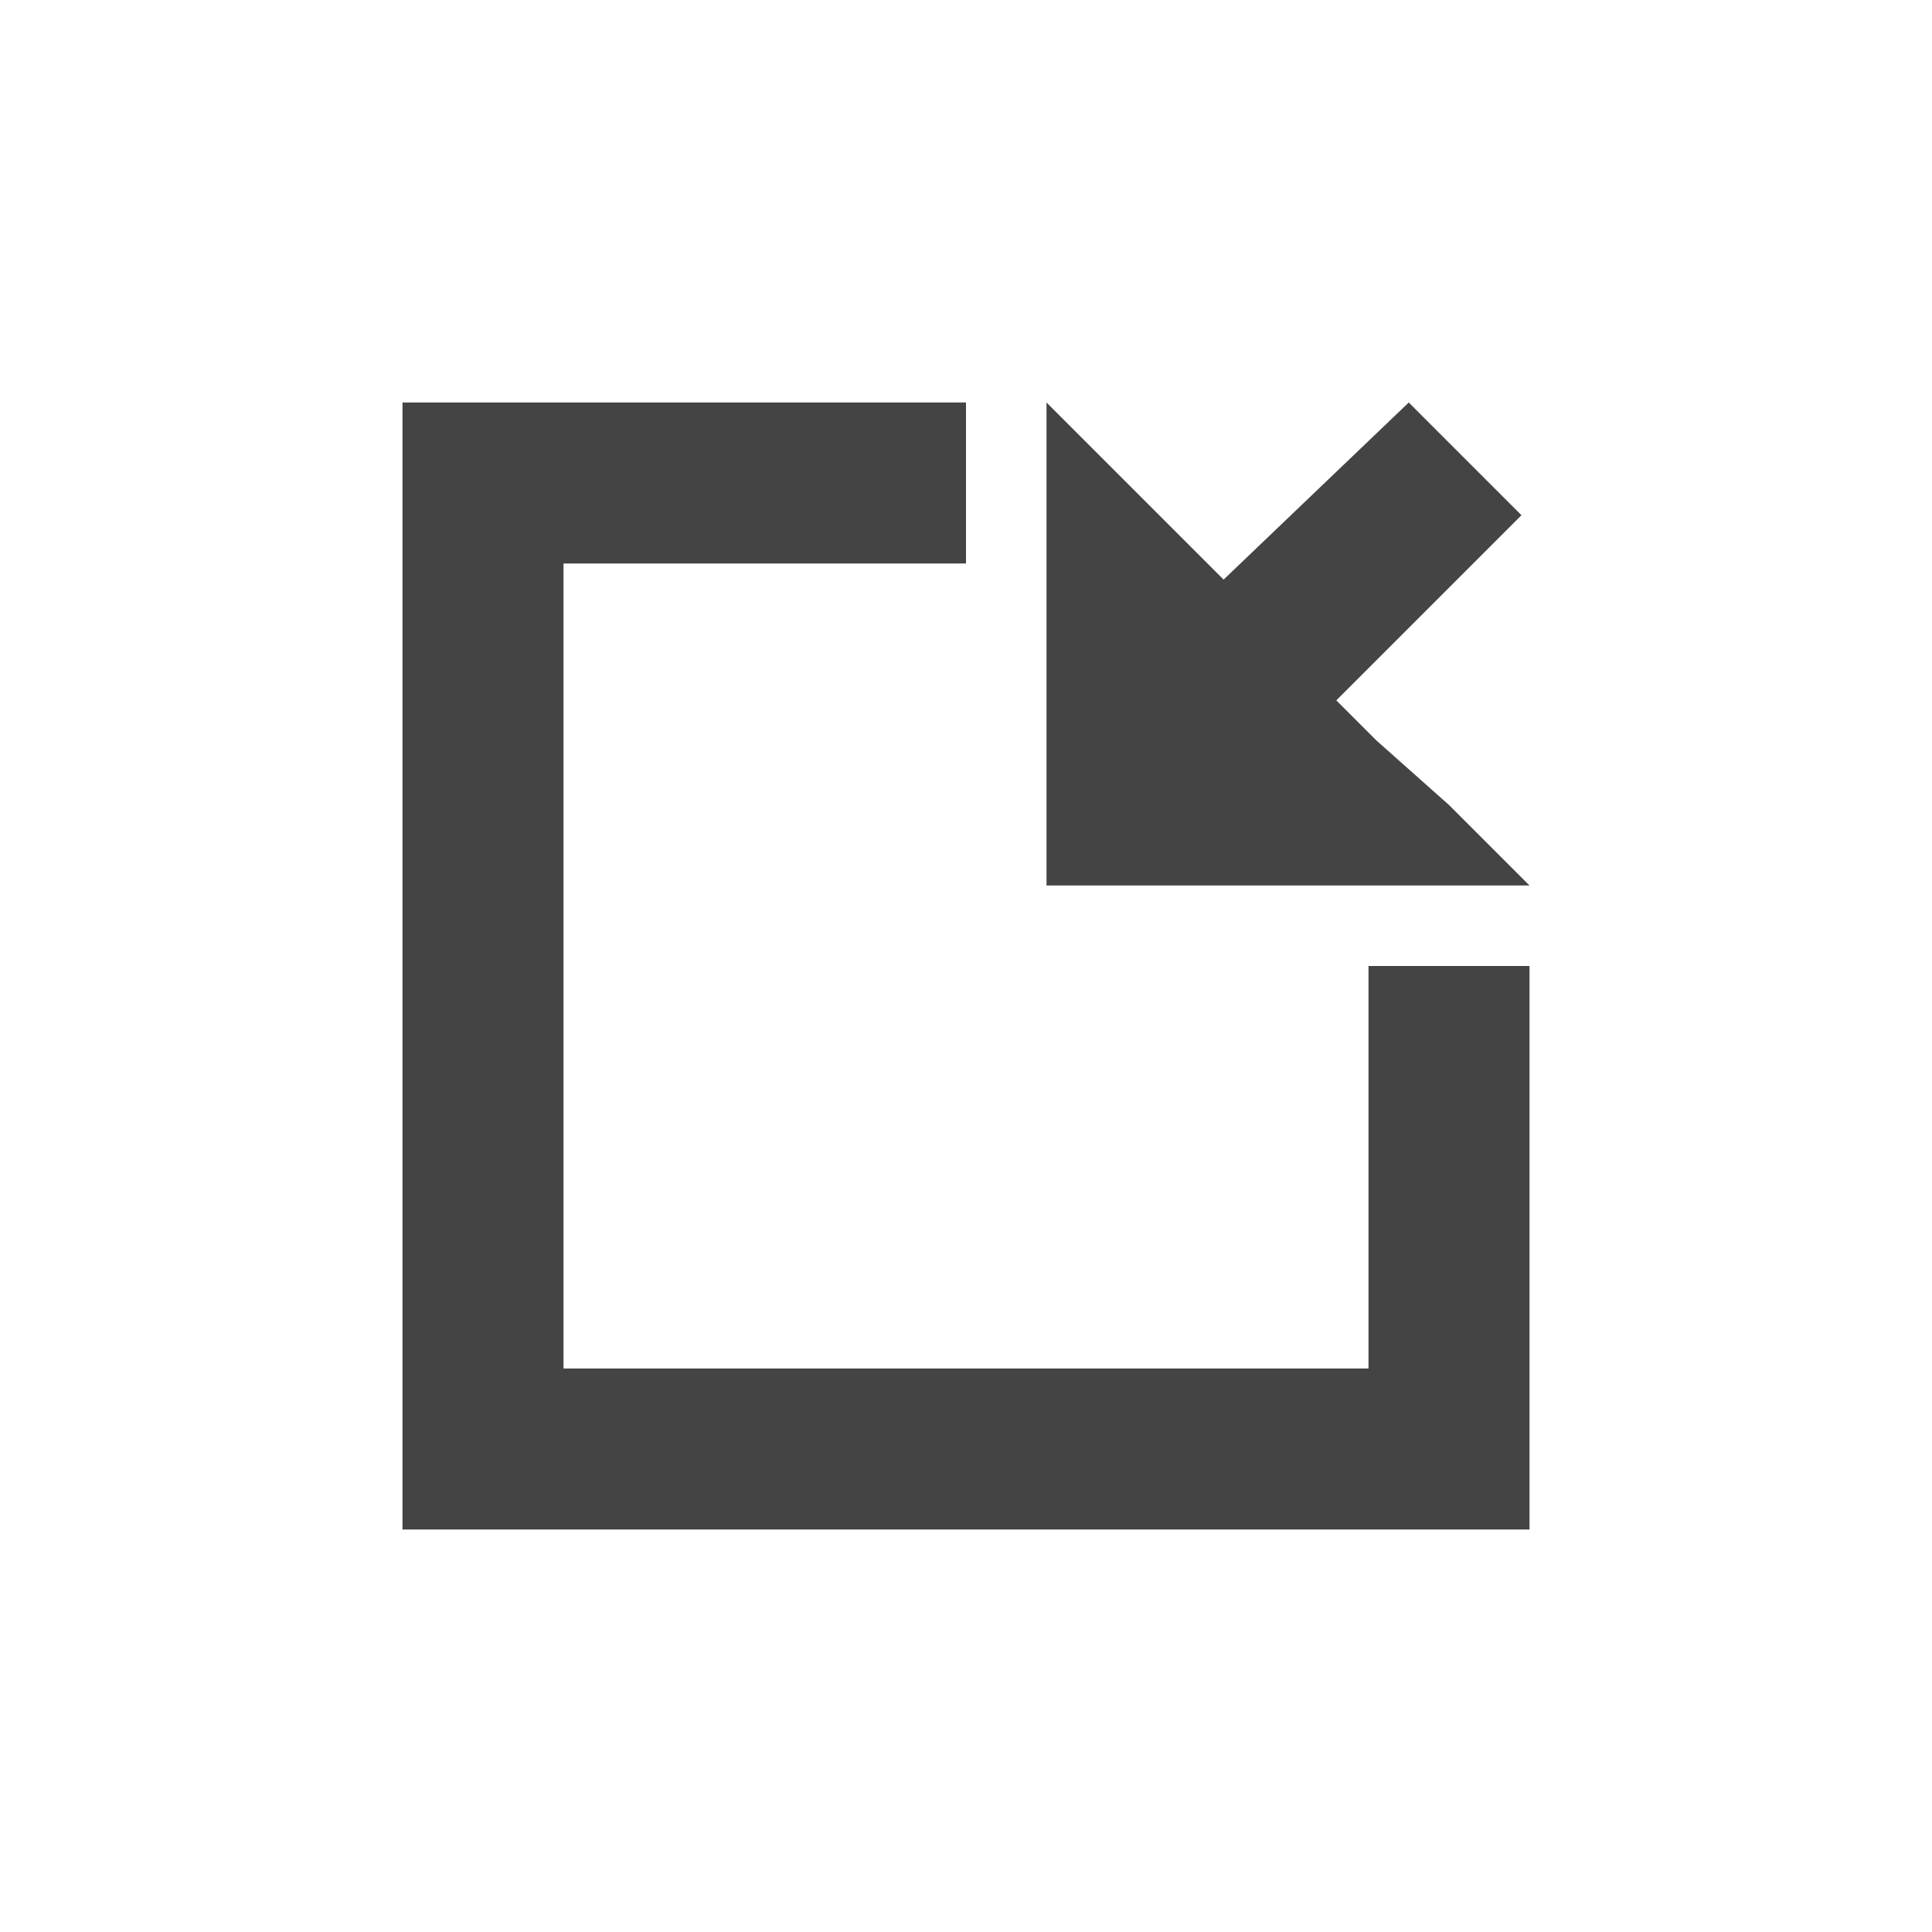
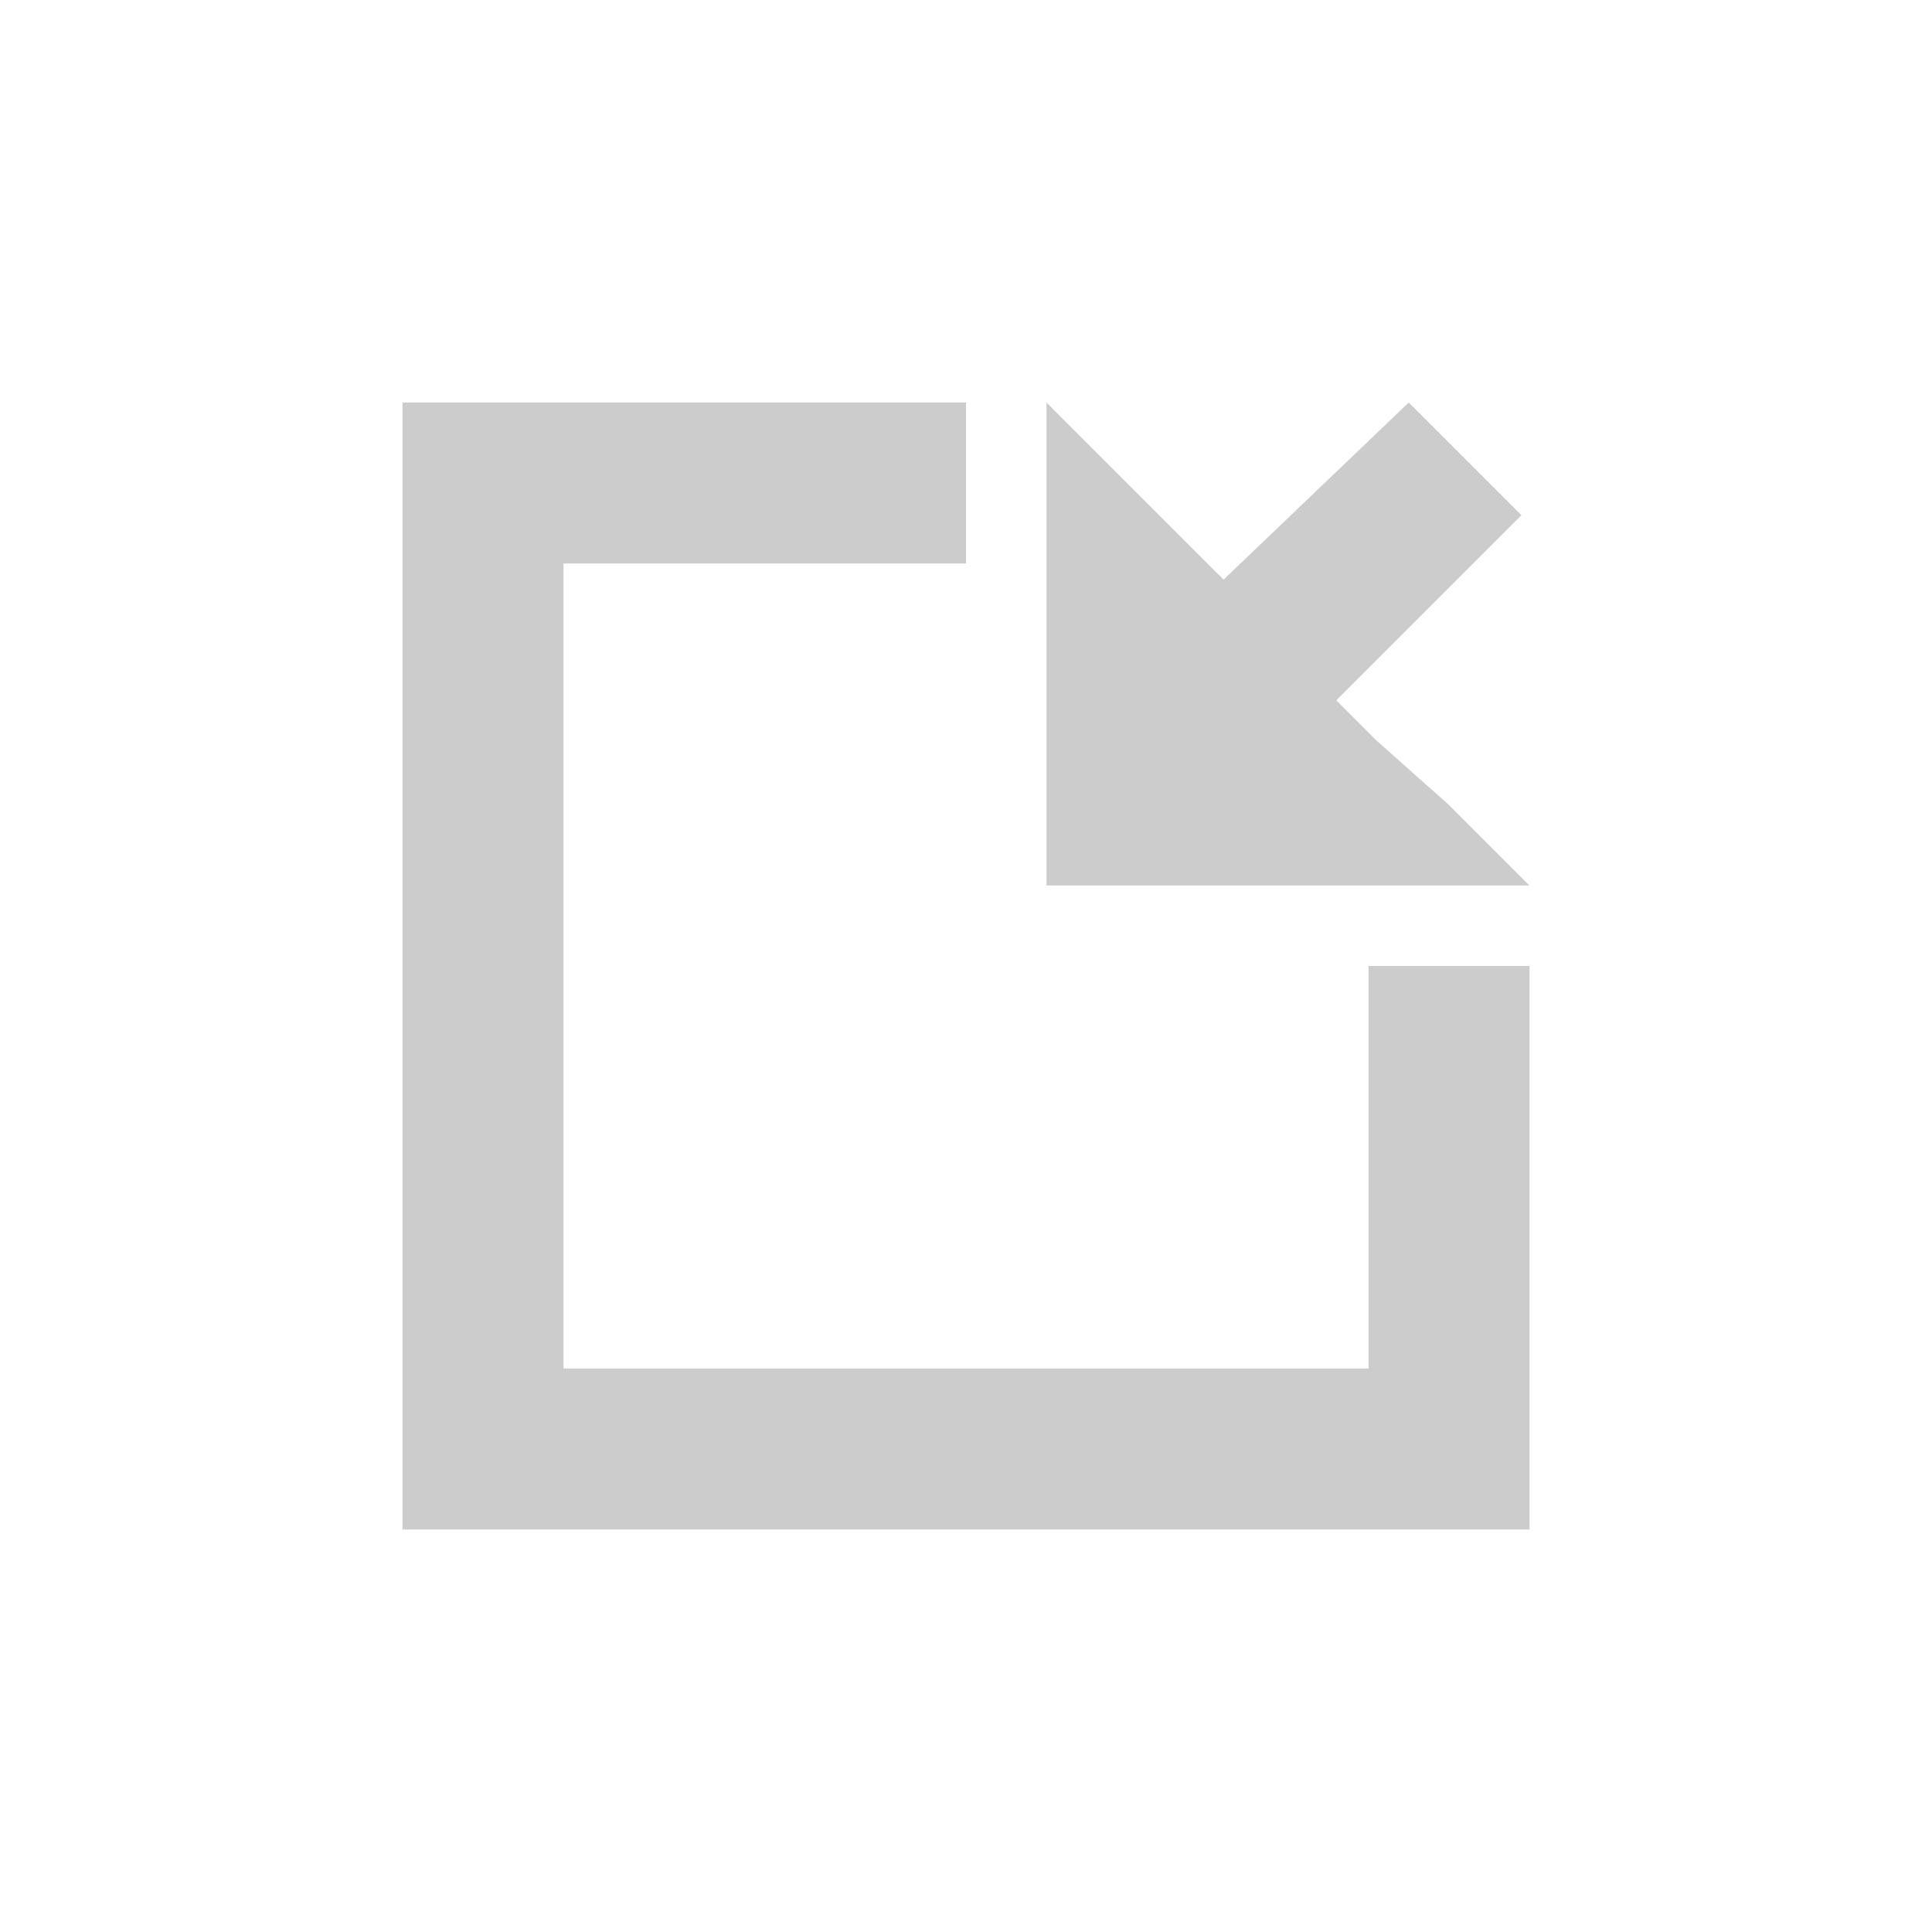
<svg xmlns="http://www.w3.org/2000/svg" t="1755071317407" class="icon" viewBox="0 0 1024 1024" version="1.1" p-id="24300" width="512" height="512">
-   <path d="M746.667 469.333H554.667V213.333l42.667 42.667 51.2 51.2L746.667 213.333l59.733 59.733-98.133 98.133 21.333 21.333 38.4 34.133 42.667 42.667h-64zM512 213.333v85.333H298.667v426.667h426.667v-213.333h85.333v298.667H213.333V213.333h298.667z" fill="#444444" p-id="24301" />
+   <path d="M746.667 469.333H554.667V213.333l42.667 42.667 51.2 51.2L746.667 213.333l59.733 59.733-98.133 98.133 21.333 21.333 38.4 34.133 42.667 42.667h-64zM512 213.333v85.333H298.667v426.667h426.667v-213.333h85.333v298.667H213.333V213.333h298.667z" fill="#cccccc" p-id="24301" />
</svg>
